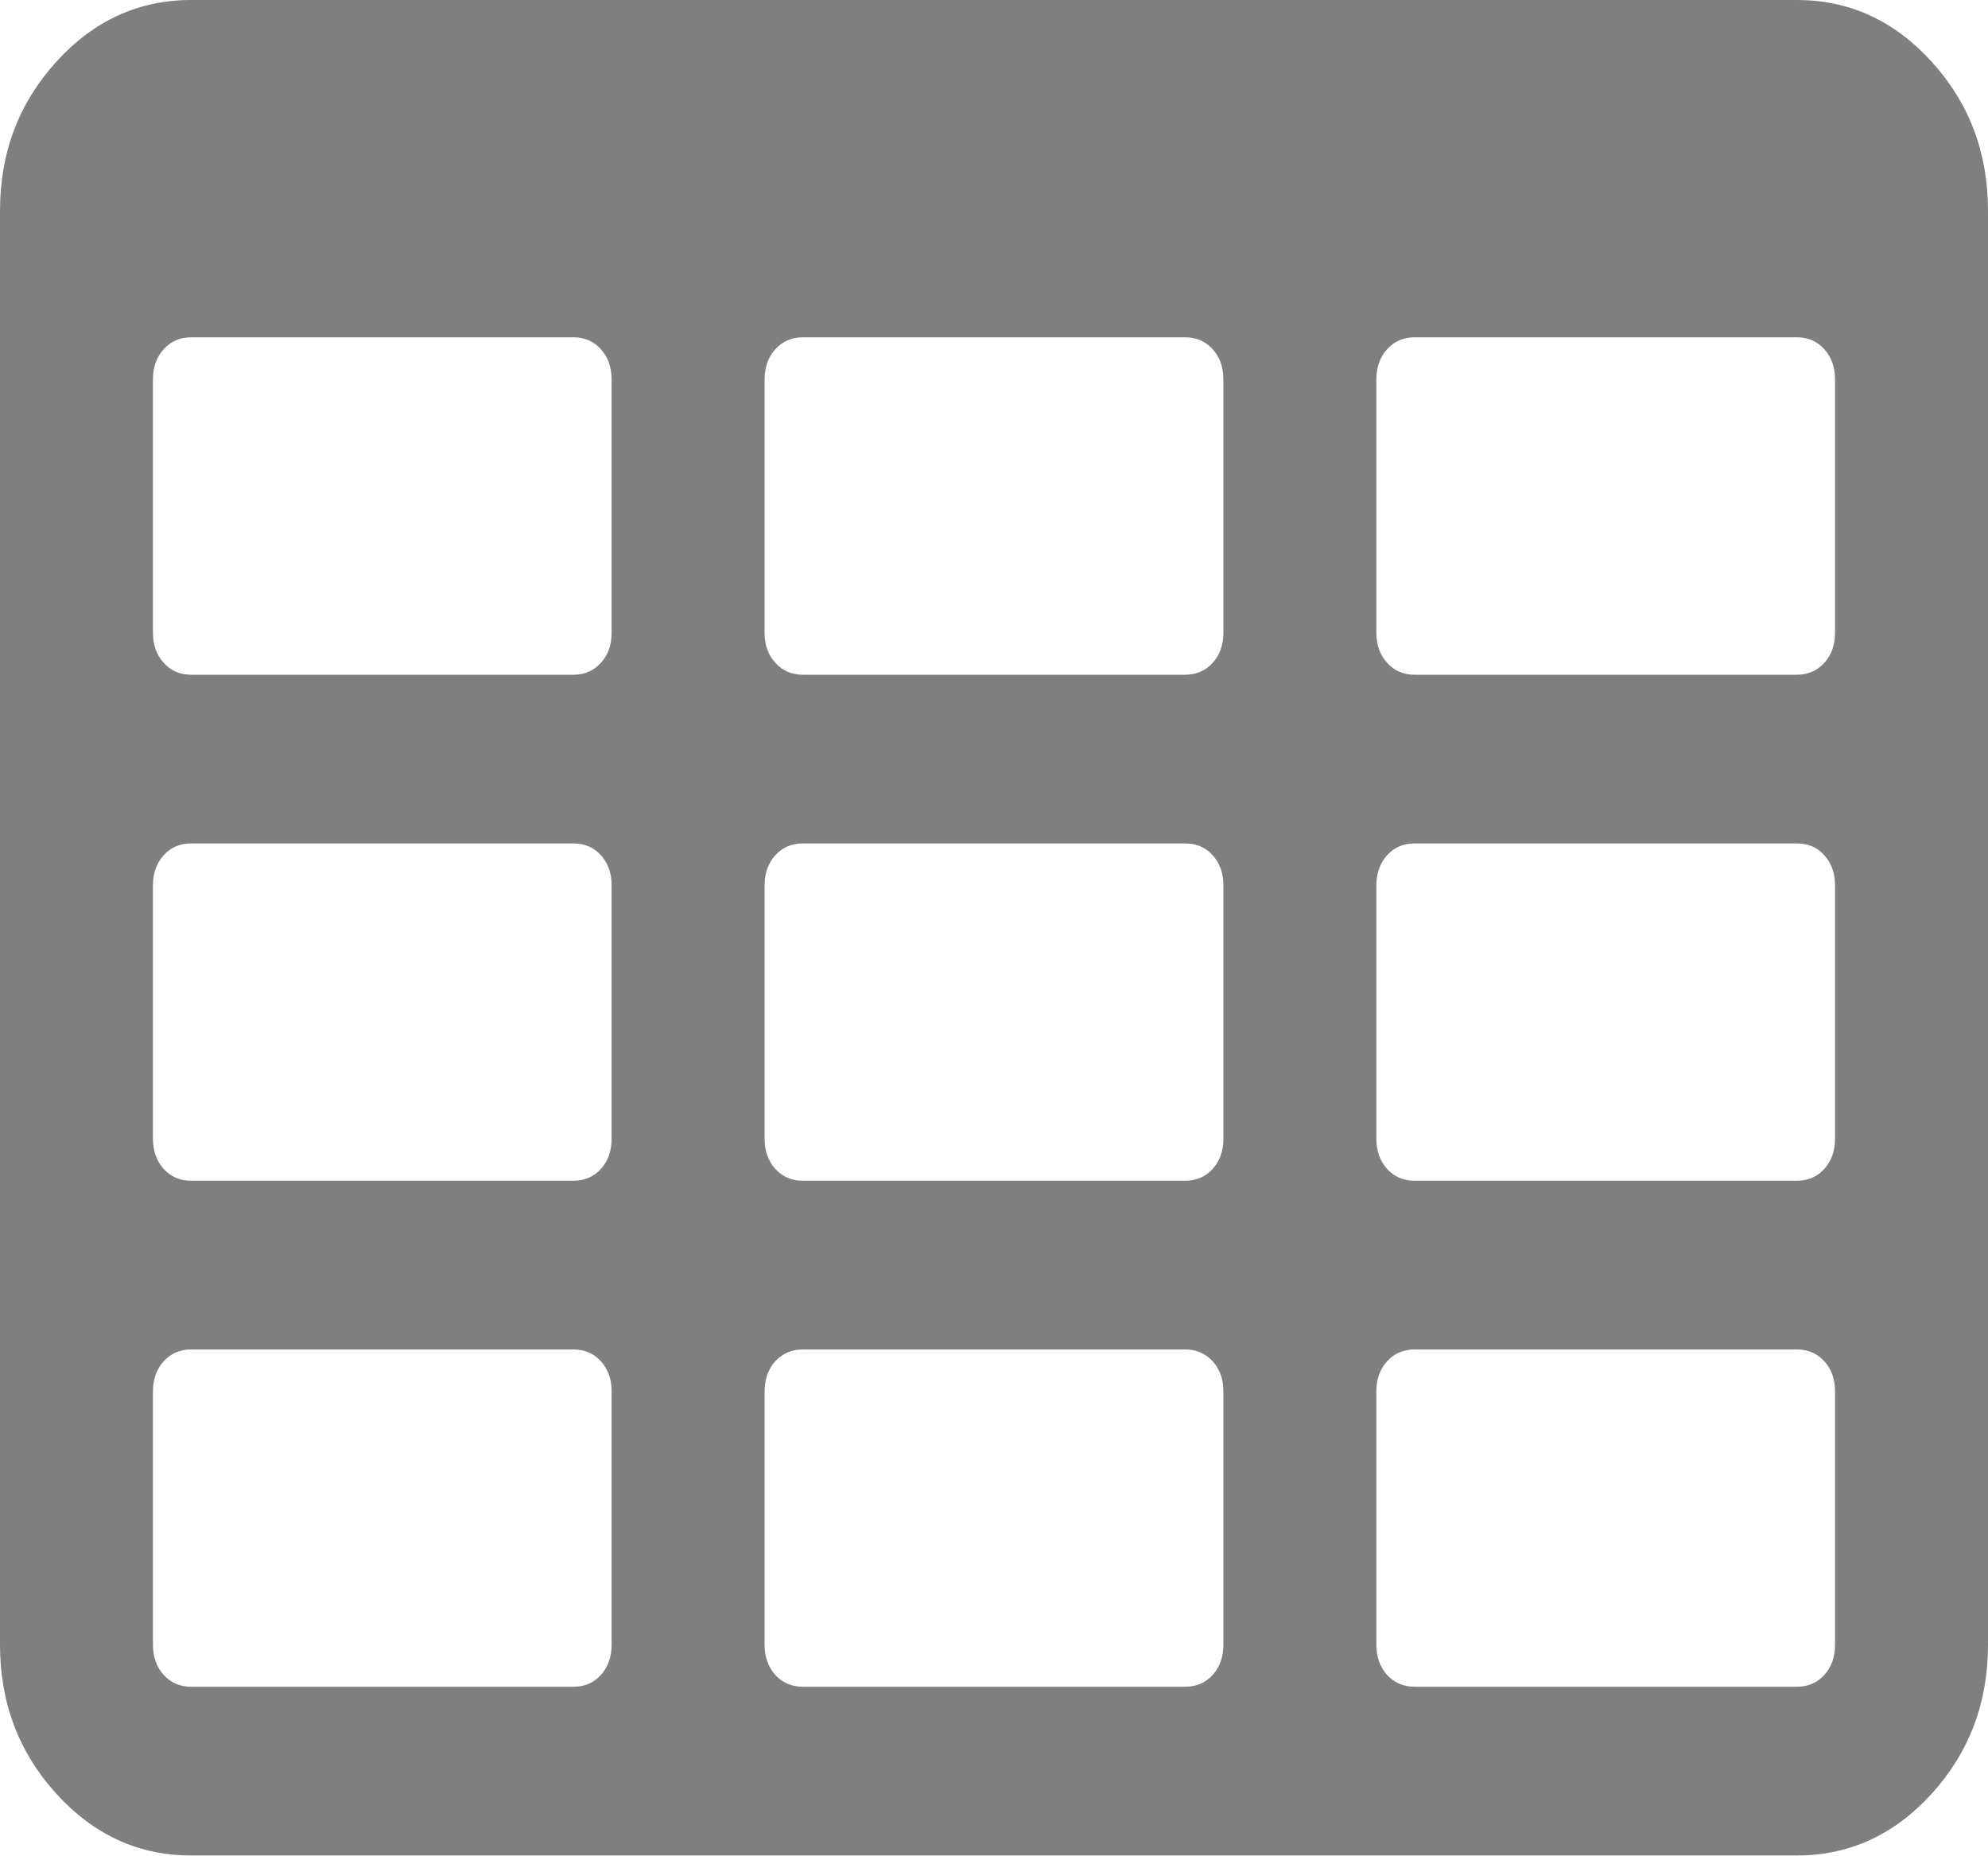
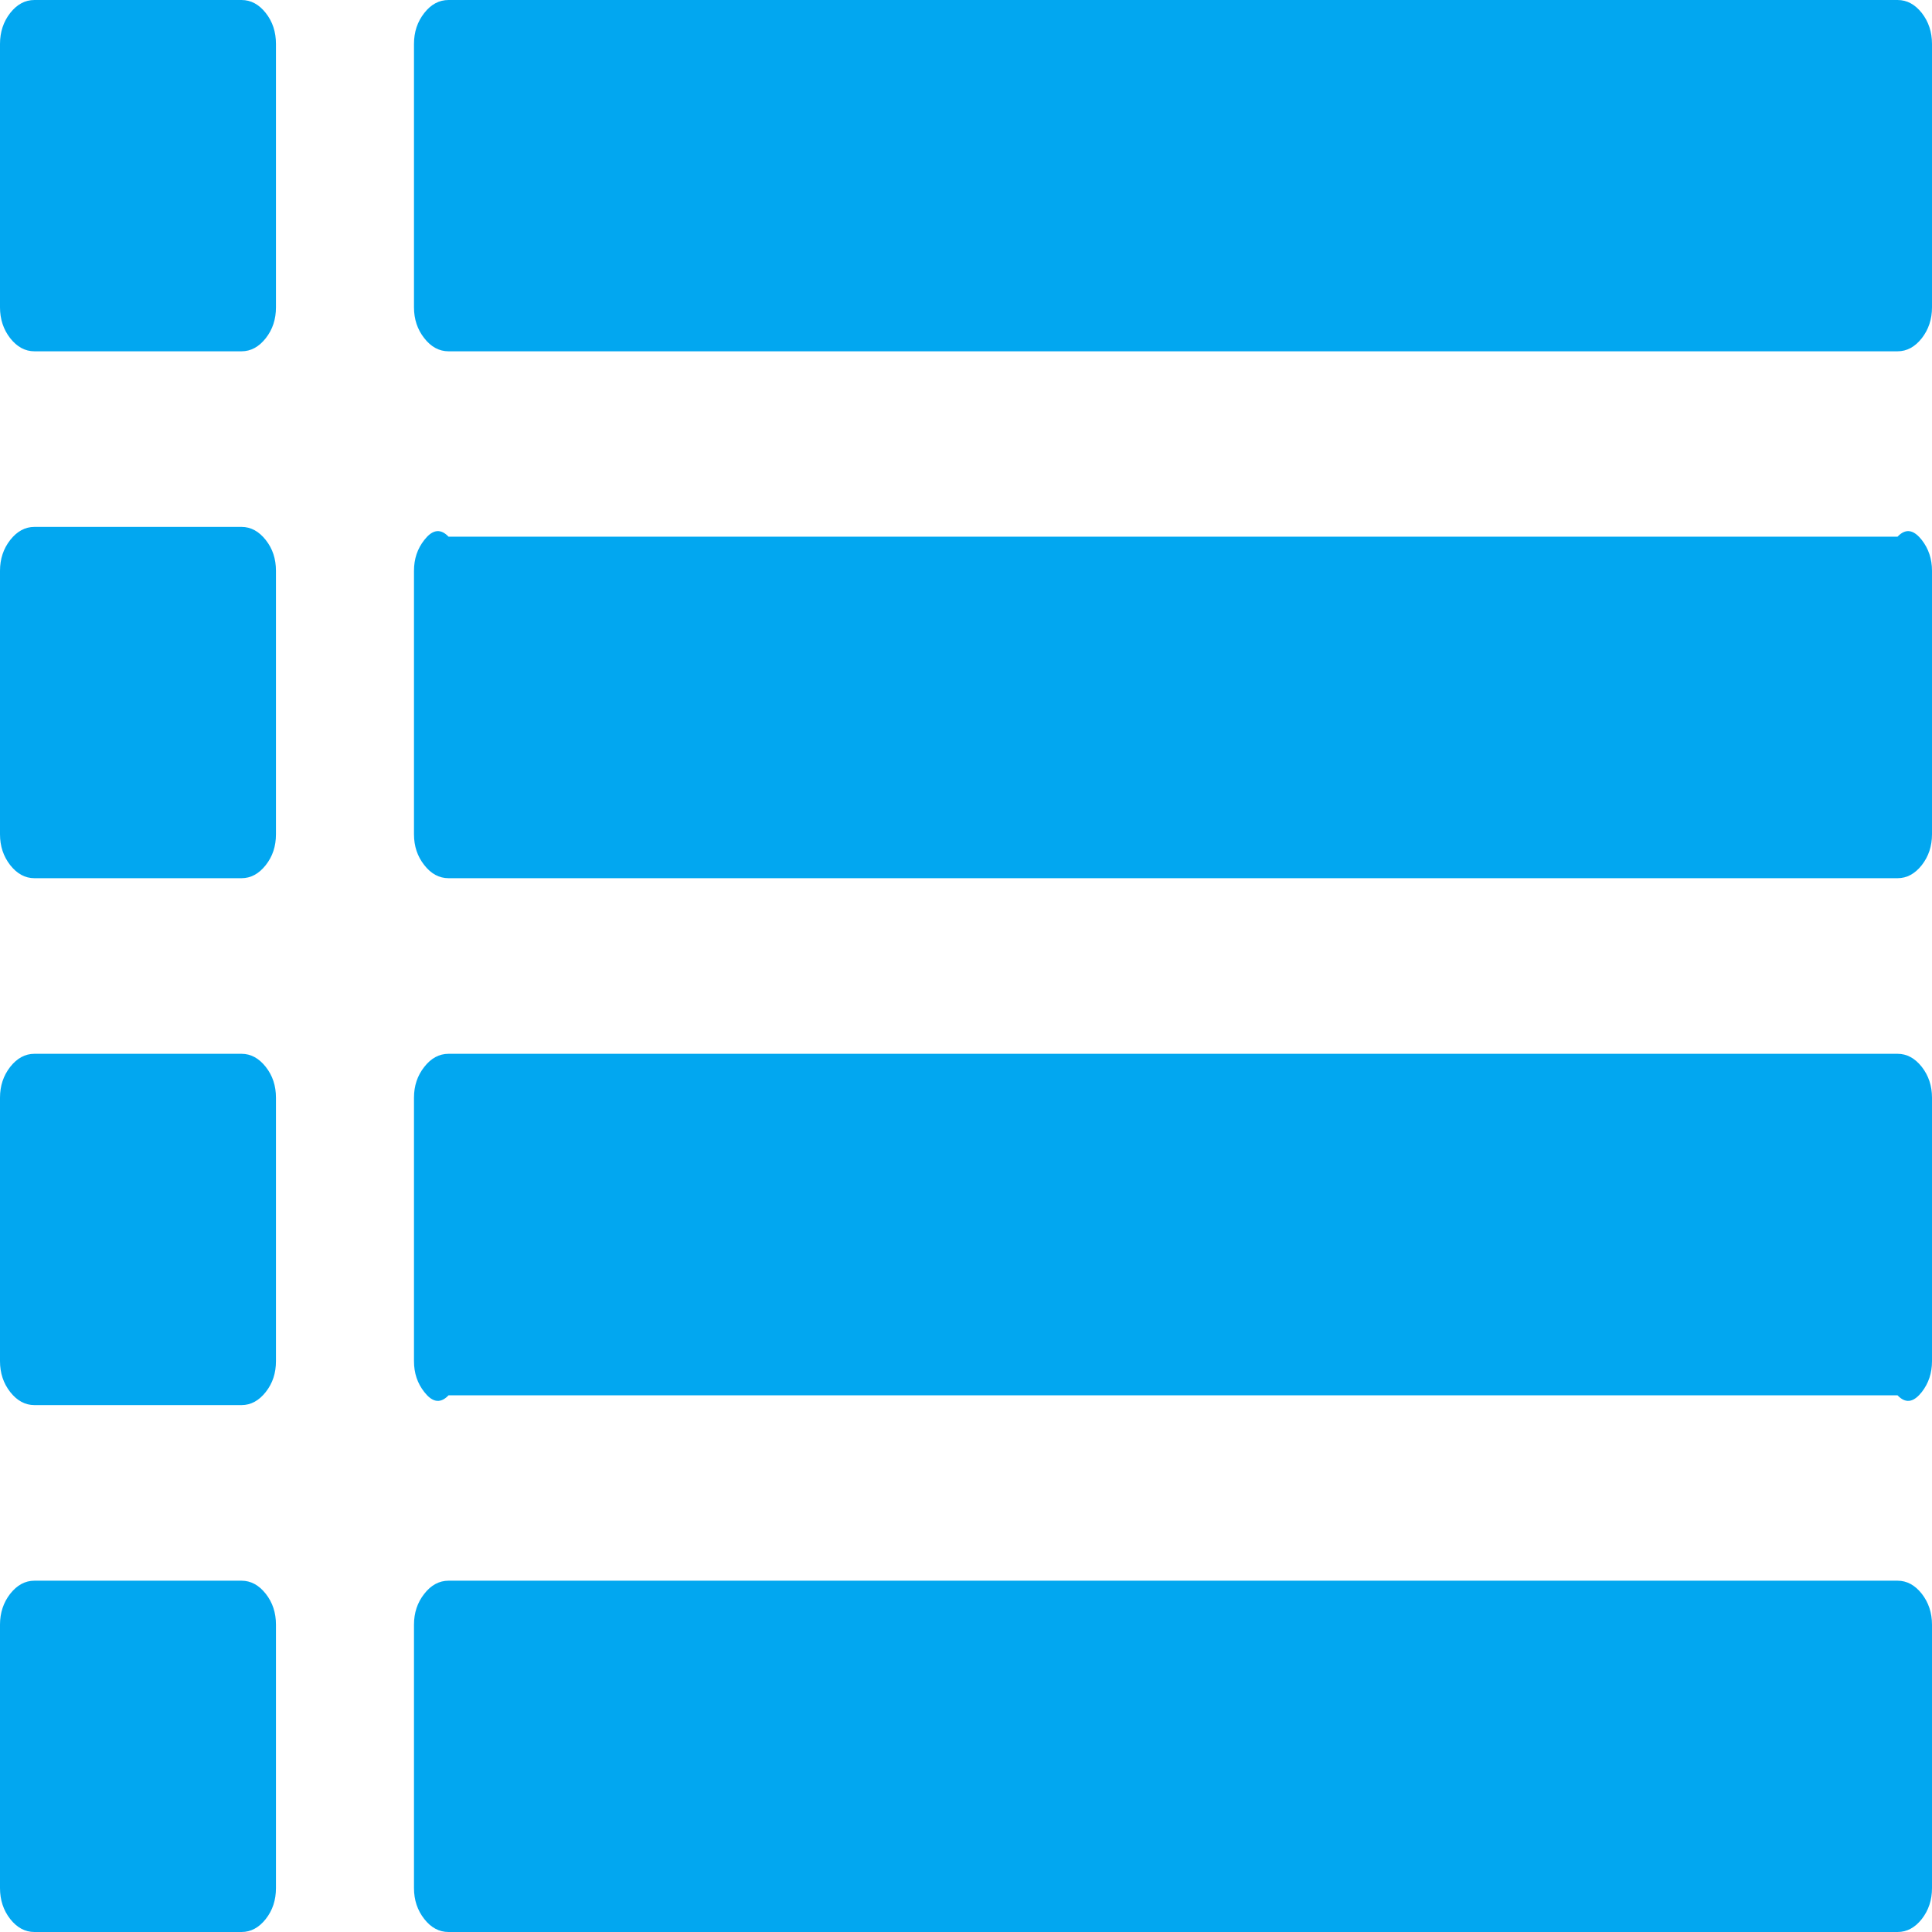
- <svg xmlns="http://www.w3.org/2000/svg" version="1.1" width="15px" height="14px">
-   <g transform="matrix(1 0 0 1 -1131 -12 )">
-     <path d="M 4.534 12.638  C 4.588 12.578  4.615 12.502  4.615 12.409  L 4.615 10.5  C 4.615 10.407  4.588 10.331  4.534 10.271  C 4.48 10.212  4.411 10.182  4.327 10.182  L 1.442 10.182  C 1.358 10.182  1.289 10.212  1.235 10.271  C 1.181 10.331  1.154 10.407  1.154 10.5  L 1.154 12.409  C 1.154 12.502  1.181 12.578  1.235 12.638  C 1.289 12.697  1.358 12.727  1.442 12.727  L 4.327 12.727  C 4.411 12.727  4.48 12.697  4.534 12.638  Z M 4.534 8.82  C 4.588 8.76  4.615 8.684  4.615 8.591  L 4.615 6.682  C 4.615 6.589  4.588 6.513  4.534 6.453  C 4.48 6.393  4.411 6.364  4.327 6.364  L 1.442 6.364  C 1.358 6.364  1.289 6.393  1.235 6.453  C 1.181 6.513  1.154 6.589  1.154 6.682  L 1.154 8.591  C 1.154 8.684  1.181 8.76  1.235 8.82  C 1.289 8.879  1.358 8.909  1.442 8.909  L 4.327 8.909  C 4.411 8.909  4.48 8.879  4.534 8.82  Z M 9.15 12.638  C 9.204 12.578  9.231 12.502  9.231 12.409  L 9.231 10.5  C 9.231 10.407  9.204 10.331  9.15 10.271  C 9.096 10.212  9.026 10.182  8.942 10.182  L 6.058 10.182  C 5.974 10.182  5.904 10.212  5.85 10.271  C 5.796 10.331  5.769 10.407  5.769 10.5  L 5.769 12.409  C 5.769 12.502  5.796 12.578  5.85 12.638  C 5.904 12.697  5.974 12.727  6.058 12.727  L 8.942 12.727  C 9.026 12.727  9.096 12.697  9.15 12.638  Z M 4.534 5.001  C 4.588 4.942  4.615 4.866  4.615 4.773  L 4.615 2.864  C 4.615 2.771  4.588 2.695  4.534 2.635  C 4.48 2.575  4.411 2.545  4.327 2.545  L 1.442 2.545  C 1.358 2.545  1.289 2.575  1.235 2.635  C 1.181 2.695  1.154 2.771  1.154 2.864  L 1.154 4.773  C 1.154 4.866  1.181 4.942  1.235 5.001  C 1.289 5.061  1.358 5.091  1.442 5.091  L 4.327 5.091  C 4.411 5.091  4.48 5.061  4.534 5.001  Z M 9.15 8.82  C 9.204 8.76  9.231 8.684  9.231 8.591  L 9.231 6.682  C 9.231 6.589  9.204 6.513  9.15 6.453  C 9.096 6.393  9.026 6.364  8.942 6.364  L 6.058 6.364  C 5.974 6.364  5.904 6.393  5.85 6.453  C 5.796 6.513  5.769 6.589  5.769 6.682  L 5.769 8.591  C 5.769 8.684  5.796 8.76  5.85 8.82  C 5.904 8.879  5.974 8.909  6.058 8.909  L 8.942 8.909  C 9.026 8.909  9.096 8.879  9.15 8.82  Z M 13.765 12.638  C 13.819 12.578  13.846 12.502  13.846 12.409  L 13.846 10.5  C 13.846 10.407  13.819 10.331  13.765 10.271  C 13.711 10.212  13.642 10.182  13.558 10.182  L 10.673 10.182  C 10.589 10.182  10.52 10.212  10.466 10.271  C 10.412 10.331  10.385 10.407  10.385 10.5  L 10.385 12.409  C 10.385 12.502  10.412 12.578  10.466 12.638  C 10.52 12.697  10.589 12.727  10.673 12.727  L 13.558 12.727  C 13.642 12.727  13.711 12.697  13.765 12.638  Z M 9.15 5.001  C 9.204 4.942  9.231 4.866  9.231 4.773  L 9.231 2.864  C 9.231 2.771  9.204 2.695  9.15 2.635  C 9.096 2.575  9.026 2.545  8.942 2.545  L 6.058 2.545  C 5.974 2.545  5.904 2.575  5.85 2.635  C 5.796 2.695  5.769 2.771  5.769 2.864  L 5.769 4.773  C 5.769 4.866  5.796 4.942  5.85 5.001  C 5.904 5.061  5.974 5.091  6.058 5.091  L 8.942 5.091  C 9.026 5.091  9.096 5.061  9.15 5.001  Z M 13.765 8.82  C 13.819 8.76  13.846 8.684  13.846 8.591  L 13.846 6.682  C 13.846 6.589  13.819 6.513  13.765 6.453  C 13.711 6.393  13.642 6.364  13.558 6.364  L 10.673 6.364  C 10.589 6.364  10.52 6.393  10.466 6.453  C 10.412 6.513  10.385 6.589  10.385 6.682  L 10.385 8.591  C 10.385 8.684  10.412 8.76  10.466 8.82  C 10.52 8.879  10.589 8.909  10.673 8.909  L 13.558 8.909  C 13.642 8.909  13.711 8.879  13.765 8.82  Z M 13.765 5.001  C 13.819 4.942  13.846 4.866  13.846 4.773  L 13.846 2.864  C 13.846 2.771  13.819 2.695  13.765 2.635  C 13.711 2.575  13.642 2.545  13.558 2.545  L 10.673 2.545  C 10.589 2.545  10.52 2.575  10.466 2.635  C 10.412 2.695  10.385 2.771  10.385 2.864  L 10.385 4.773  C 10.385 4.866  10.412 4.942  10.466 5.001  C 10.52 5.061  10.589 5.091  10.673 5.091  L 13.558 5.091  C 13.642 5.091  13.711 5.061  13.765 5.001  Z M 14.576 0.467  C 14.859 0.779  15 1.153  15 1.591  L 15 12.409  C 15 12.847  14.859 13.221  14.576 13.533  C 14.294 13.844  13.954 14  13.558 14  L 1.442 14  C 1.046 14  0.706 13.844  0.424 13.533  C 0.141 13.221  0 12.847  0 12.409  L 0 1.591  C 0 1.153  0.141 0.779  0.424 0.467  C 0.706 0.156  1.046 0  1.442 0  L 13.558 0  C 13.954 0  14.294 0.156  14.576 0.467  Z " fill-rule="nonzero" fill="#7f7f7f" stroke="none" transform="matrix(1 0 0 1 1131 12 )" />
+ <svg xmlns="http://www.w3.org/2000/svg" version="1.1" width="18px" height="18px">
+   <g transform="matrix(1 0 0 1 -1087 -352 )">
+     <path d="M 2.476 14.849  C 2.54 14.93  2.571 15.026  2.571 15.136  L 2.571 17.591  C 2.571 17.702  2.54 17.798  2.476 17.879  C 2.412 17.96  2.337 18  2.25 18  L 0.321 18  C 0.234 18  0.159 17.96  0.095 17.879  C 0.032 17.798  0 17.702  0 17.591  L 0 15.136  C 0 15.026  0.032 14.93  0.095 14.849  C 0.159 14.768  0.234 14.727  0.321 14.727  L 2.25 14.727  C 2.337 14.727  2.412 14.768  2.476 14.849  Z M 2.476 9.94  C 2.54 10.021  2.571 10.116  2.571 10.227  L 2.571 12.682  C 2.571 12.793  2.54 12.888  2.476 12.969  C 2.412 13.05  2.337 13.091  2.25 13.091  L 0.321 13.091  C 0.234 13.091  0.159 13.05  0.095 12.969  C 0.032 12.888  0 12.793  0 12.682  L 0 10.227  C 0 10.116  0.032 10.021  0.095 9.94  C 0.159 9.859  0.234 9.818  0.321 9.818  L 2.25 9.818  C 2.337 9.818  2.412 9.859  2.476 9.94  Z M 2.476 5.031  C 2.54 5.112  2.571 5.207  2.571 5.318  L 2.571 7.773  C 2.571 7.884  2.54 7.979  2.476 8.06  C 2.412 8.141  2.337 8.182  2.25 8.182  L 0.321 8.182  C 0.234 8.182  0.159 8.141  0.095 8.06  C 0.032 7.979  0 7.884  0 7.773  L 0 5.318  C 0 5.207  0.032 5.112  0.095 5.031  C 0.159 4.95  0.234 4.909  0.321 4.909  L 2.25 4.909  C 2.337 4.909  2.412 4.95  2.476 5.031  Z M 17.905 14.849  C 17.968 14.93  18 15.026  18 15.136  L 18 17.591  C 18 17.702  17.968 17.798  17.905 17.879  C 17.841 17.96  17.766 18  17.679 18  L 4.179 18  C 4.092 18  4.016 17.96  3.953 17.879  C 3.889 17.798  3.857 17.702  3.857 17.591  L 3.857 15.136  C 3.857 15.026  3.889 14.93  3.953 14.849  C 4.016 14.768  4.092 14.727  4.179 14.727  L 17.679 14.727  C 17.766 14.727  17.841 14.768  17.905 14.849  Z M 2.476 0.121  C 2.54 0.202  2.571 0.298  2.571 0.409  L 2.571 2.864  C 2.571 2.974  2.54 3.07  2.476 3.151  C 2.412 3.232  2.337 3.273  2.25 3.273  L 0.321 3.273  C 0.234 3.273  0.159 3.232  0.095 3.151  C 0.032 3.07  0 2.974  0 2.864  L 0 0.409  C 0 0.298  0.032 0.202  0.095 0.121  C 0.159 0.04  0.234 0  0.321 0  L 2.25 0  C 2.337 0  2.412 0.04  2.476 0.121  Z M 17.905 9.94  C 17.968 10.021  18 10.116  18 10.227  L 18 12.682  C 18 12.793  17.968 12.888  17.905 12.969  C 17.841 13.05  17.766 13.091  17.679 13  L 4.179 13  C 4.092 13.091  4.016 13.05  3.953 12.969  C 3.889 12.888  3.857 12.793  3.857 12.682  L 3.857 10.227  C 3.857 10.116  3.889 10.021  3.953 9.94  C 4.016 9.859  4.092 9.818  4.179 9.818  L 17.679 9.818  C 17.766 9.818  17.841 9.859  17.905 9.94  Z M 17.905 5.031  C 17.968 5.112  18 5.207  18 5.318  L 18 7.773  C 18 7.884  17.968 7.979  17.905 8.06  C 17.841 8.141  17.766 8.182  17.679 8.182  L 4.179 8.182  C 4.092 8.182  4.016 8.141  3.953 8.06  C 3.889 7.979  3.857 7.884  3.857 7.773  L 3.857 5.318  C 3.857 5.207  3.889 5.112  3.953 5.031  C 4.016 4.95  4.092 4.909  4.179 5  L 17.679 5  C 17.766 4.909  17.841 4.95  17.905 5.031  Z M 17.905 0.121  C 17.968 0.202  18 0.298  18 0.409  L 18 2.864  C 18 2.974  17.968 3.07  17.905 3.151  C 17.841 3.232  17.766 3.273  17.679 3.273  L 4.179 3.273  C 4.092 3.273  4.016 3.232  3.953 3.151  C 3.889 3.07  3.857 2.974  3.857 2.864  L 3.857 0.409  C 3.857 0.298  3.889 0.202  3.953 0.121  C 4.016 0.04  4.092 0  4.179 0  L 17.679 0  C 17.766 0  17.841 0.04  17.905 0.121  Z " fill-rule="nonzero" fill="#02a7f0" stroke="none" transform="matrix(1 0 0 1 1087 352 )" />
  </g>
</svg>
